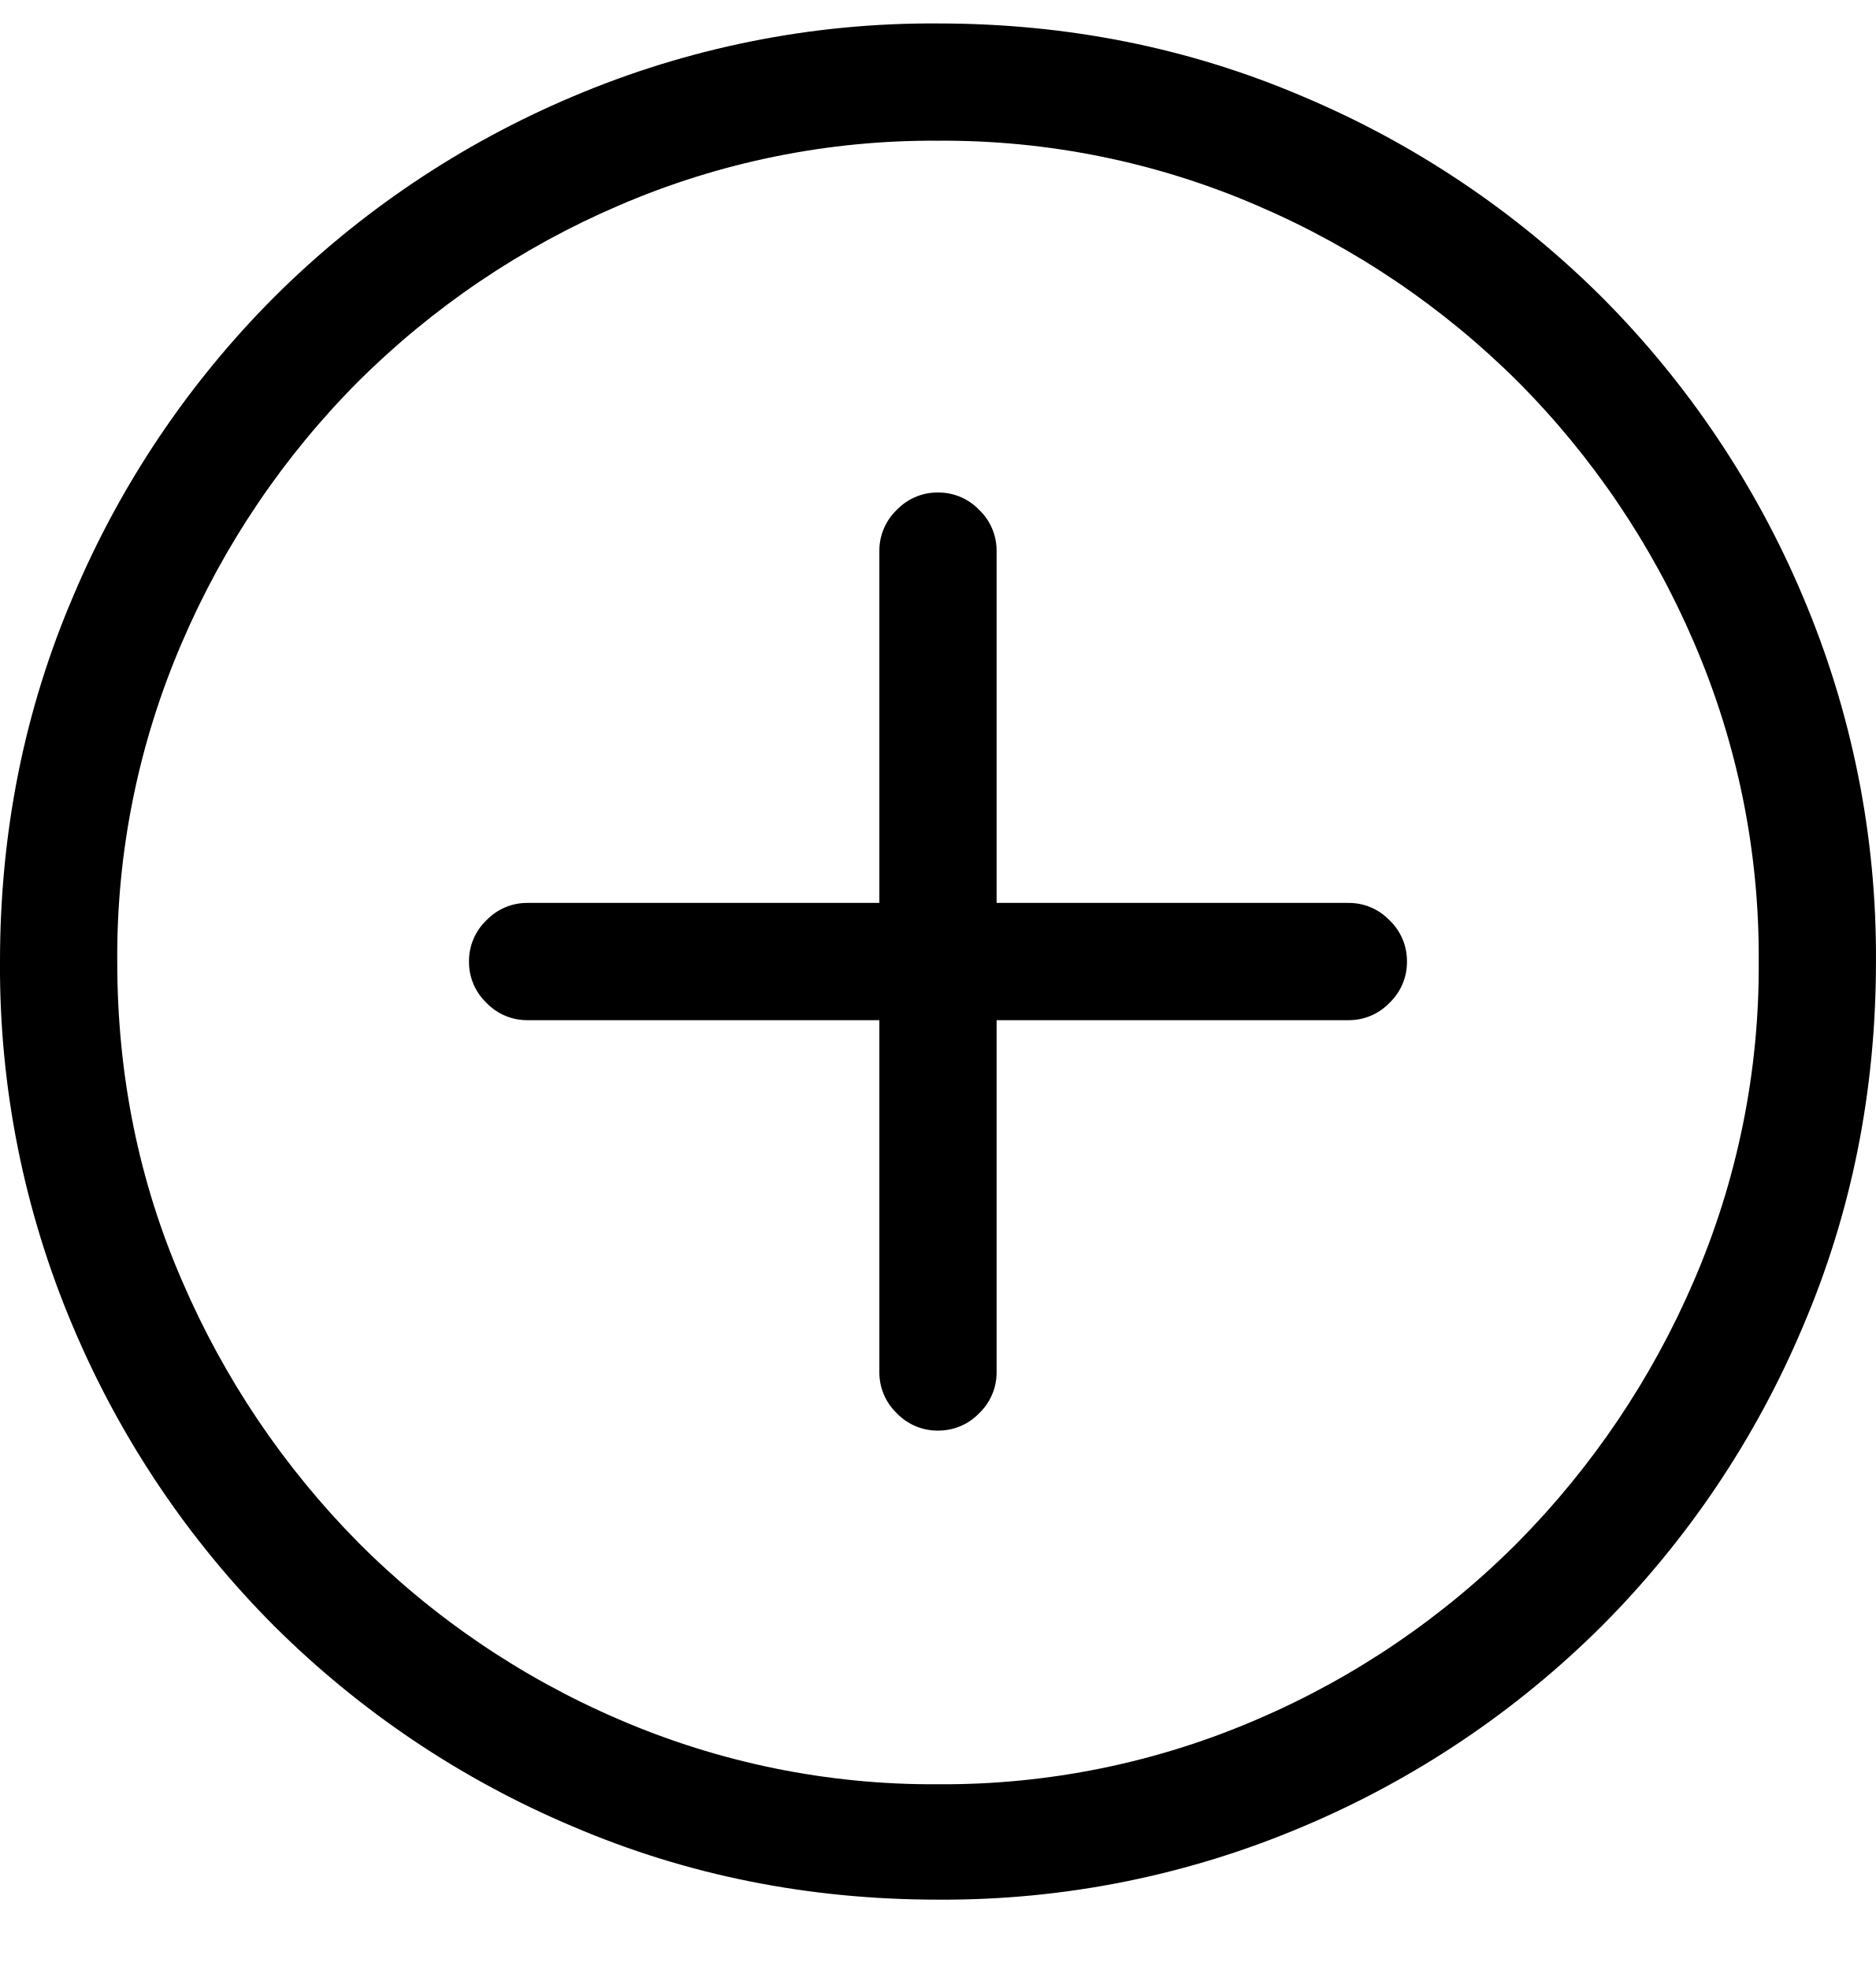
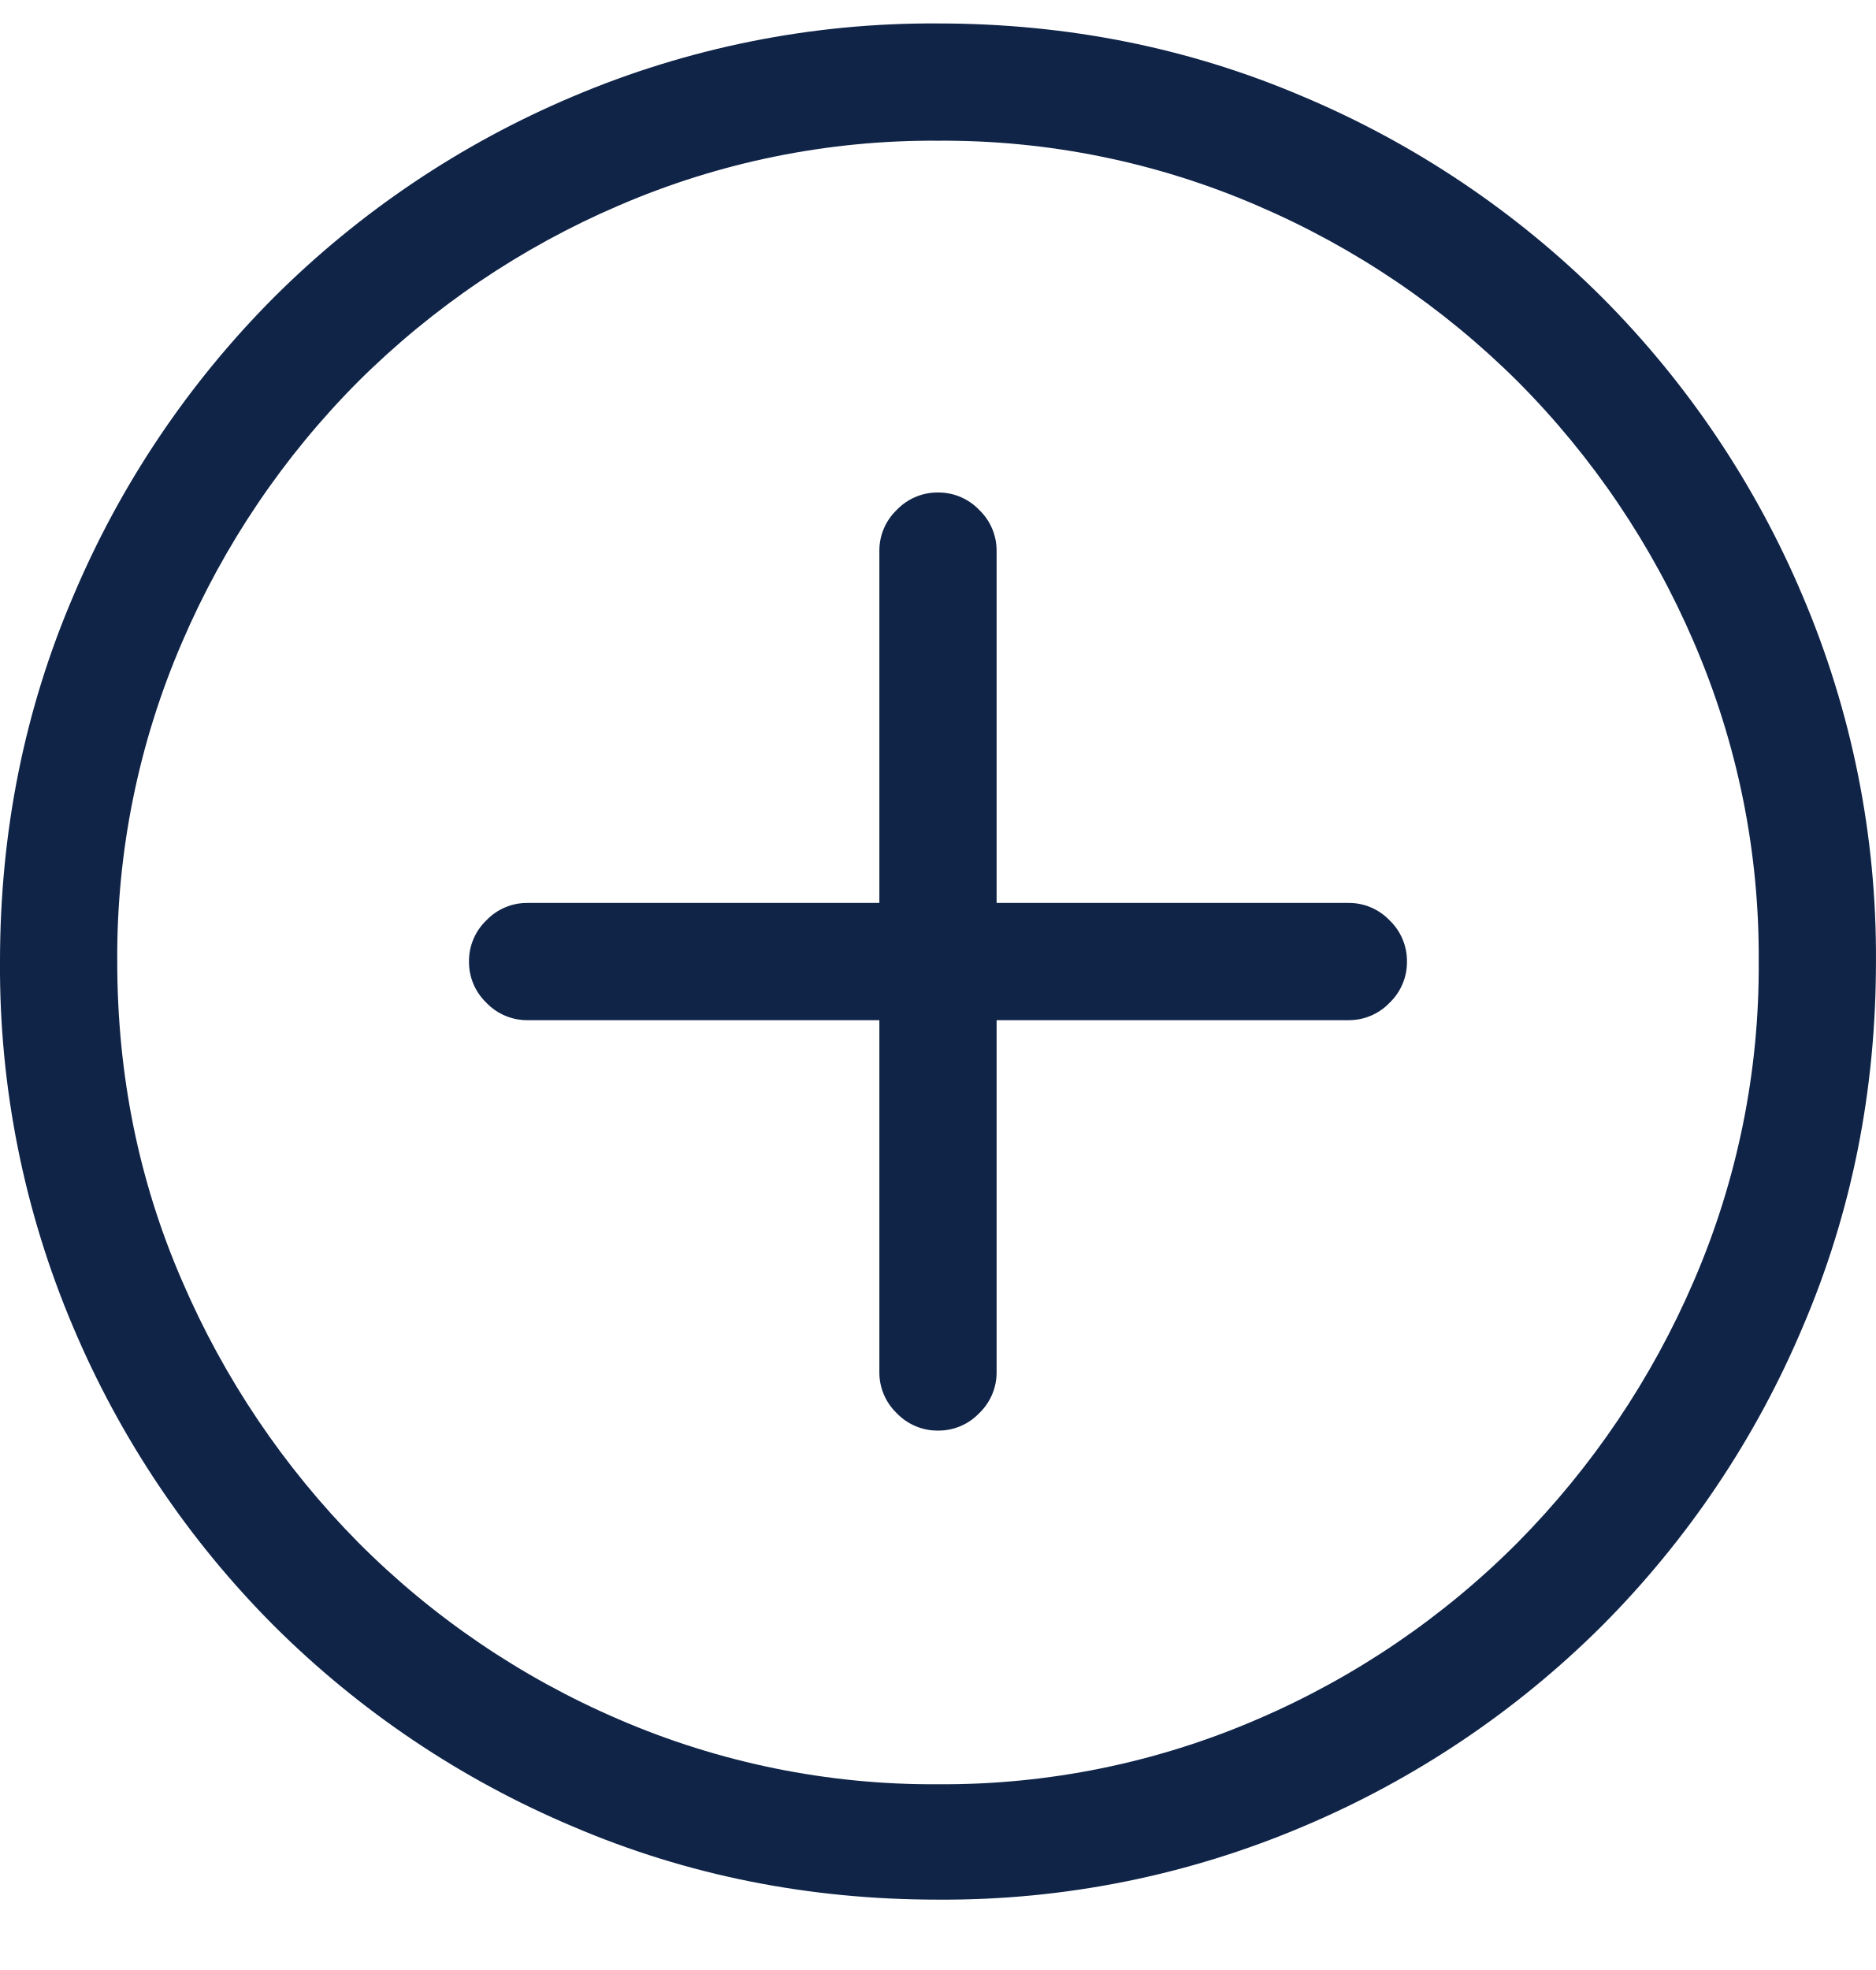
<svg xmlns="http://www.w3.org/2000/svg" width="20" height="21" viewBox="0 0 20 21">
-   <path fill="#000" fill-rule="evenodd" d="M10 .25c1.38 0 2.679.26 3.896.781A10.035 10.035 0 0 1 17.08 3.17a10.035 10.035 0 0 1 2.139 3.184A9.801 9.801 0 0 1 20 10.25c0 1.38-.26 2.679-.781 3.896a10.035 10.035 0 0 1-2.139 3.184 10.035 10.035 0 0 1-3.184 2.139A9.801 9.801 0 0 1 10 20.25c-1.38 0-2.679-.26-3.896-.781A10.035 10.035 0 0 1 2.92 17.33 10.035 10.035 0 0 1 .78 14.146 9.801 9.801 0 0 1 0 10.25c0-1.38.26-2.679.781-3.896A10.035 10.035 0 0 1 2.92 3.17 10.035 10.035 0 0 1 6.104 1.03 9.801 9.801 0 0 1 10 .25zm0 18.77a8.44 8.44 0 0 0 3.408-.694 8.83 8.83 0 0 0 2.774-1.885 9.035 9.035 0 0 0 1.875-2.783 8.44 8.44 0 0 0 .693-3.408 8.44 8.44 0 0 0-.693-3.408 8.914 8.914 0 0 0-1.875-2.774 8.914 8.914 0 0 0-2.774-1.875A8.44 8.44 0 0 0 10 1.5a8.44 8.44 0 0 0-3.408.693 8.914 8.914 0 0 0-2.774 1.875 8.914 8.914 0 0 0-1.875 2.774 8.44 8.44 0 0 0-.693 3.408c0 1.21.231 2.347.693 3.408a9.035 9.035 0 0 0 1.875 2.783 8.83 8.83 0 0 0 2.774 1.885A8.44 8.44 0 0 0 10 19.02zm4.375-9.395a.6.6 0 0 1 .44.186.6.6 0 0 1 .185.439.6.6 0 0 1-.186.44.6.6 0 0 1-.439.185h-3.75v3.75a.6.6 0 0 1-.186.44.6.6 0 0 1-.439.185.6.6 0 0 1-.44-.186.6.6 0 0 1-.185-.439v-3.75h-3.75a.6.6 0 0 1-.44-.186A.6.6 0 0 1 5 10.25a.6.6 0 0 1 .186-.44.6.6 0 0 1 .439-.185h3.75v-3.75a.6.6 0 0 1 .186-.44A.6.6 0 0 1 10 5.25a.6.6 0 0 1 .44.186.6.6 0 0 1 .185.439v3.75h3.75z" />
+   <path fill="#102448" fill-rule="evenodd" d="M10 .25c1.38 0 2.679.26 3.896.781A10.035 10.035 0 0 1 17.08 3.17a10.035 10.035 0 0 1 2.139 3.184A9.801 9.801 0 0 1 20 10.25c0 1.38-.26 2.679-.781 3.896a10.035 10.035 0 0 1-2.139 3.184 10.035 10.035 0 0 1-3.184 2.139A9.801 9.801 0 0 1 10 20.25c-1.38 0-2.679-.26-3.896-.781A10.035 10.035 0 0 1 2.92 17.33 10.035 10.035 0 0 1 .78 14.146 9.801 9.801 0 0 1 0 10.25c0-1.38.26-2.679.781-3.896A10.035 10.035 0 0 1 2.92 3.17 10.035 10.035 0 0 1 6.104 1.03 9.801 9.801 0 0 1 10 .25zm0 18.77a8.44 8.44 0 0 0 3.408-.694 8.83 8.83 0 0 0 2.774-1.885 9.035 9.035 0 0 0 1.875-2.783 8.44 8.44 0 0 0 .693-3.408 8.44 8.44 0 0 0-.693-3.408 8.914 8.914 0 0 0-1.875-2.774 8.914 8.914 0 0 0-2.774-1.875A8.44 8.44 0 0 0 10 1.5a8.44 8.44 0 0 0-3.408.693 8.914 8.914 0 0 0-2.774 1.875 8.914 8.914 0 0 0-1.875 2.774 8.44 8.44 0 0 0-.693 3.408c0 1.21.231 2.347.693 3.408a9.035 9.035 0 0 0 1.875 2.783 8.83 8.83 0 0 0 2.774 1.885A8.44 8.44 0 0 0 10 19.02zm4.375-9.395a.6.6 0 0 1 .44.186.6.6 0 0 1 .185.439.6.6 0 0 1-.186.44.6.6 0 0 1-.439.185h-3.75v3.75a.6.6 0 0 1-.186.44.6.6 0 0 1-.439.185.6.6 0 0 1-.44-.186.6.6 0 0 1-.185-.439v-3.75h-3.75a.6.6 0 0 1-.44-.186A.6.6 0 0 1 5 10.25a.6.6 0 0 1 .186-.44.6.6 0 0 1 .439-.185h3.75v-3.75a.6.6 0 0 1 .186-.44A.6.6 0 0 1 10 5.25a.6.6 0 0 1 .44.186.6.6 0 0 1 .185.439v3.75h3.75z" />
</svg>
